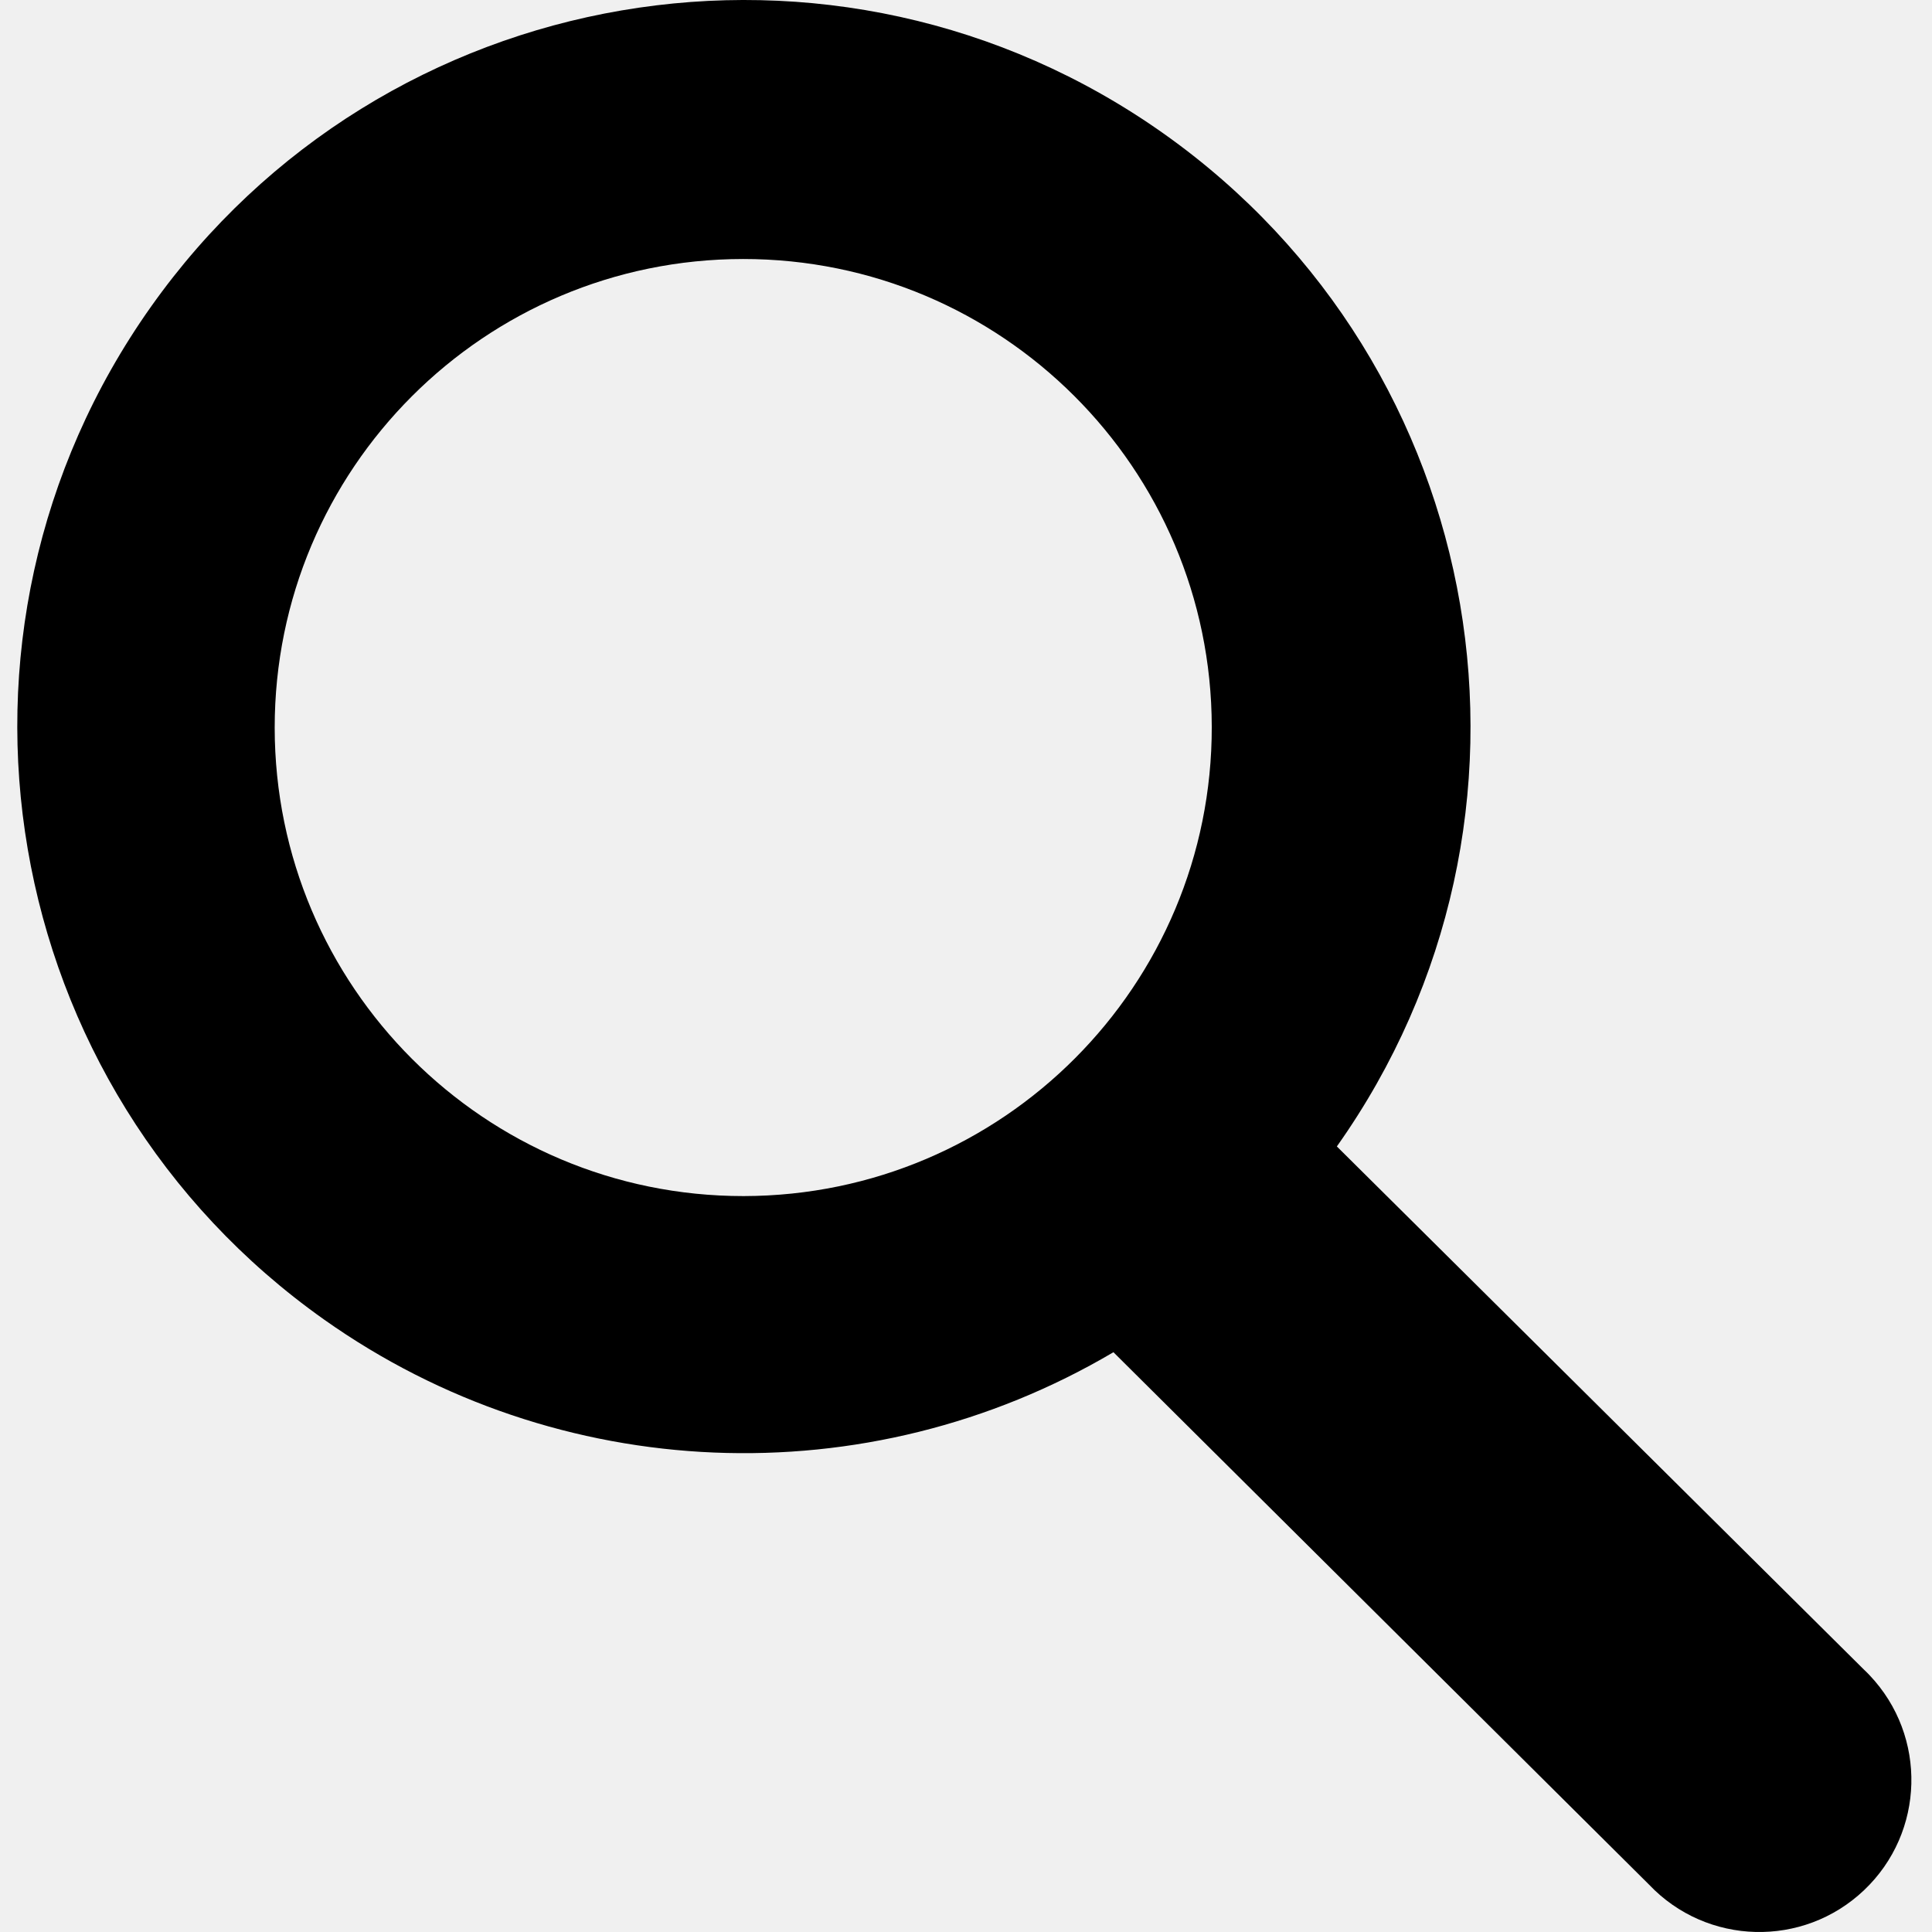
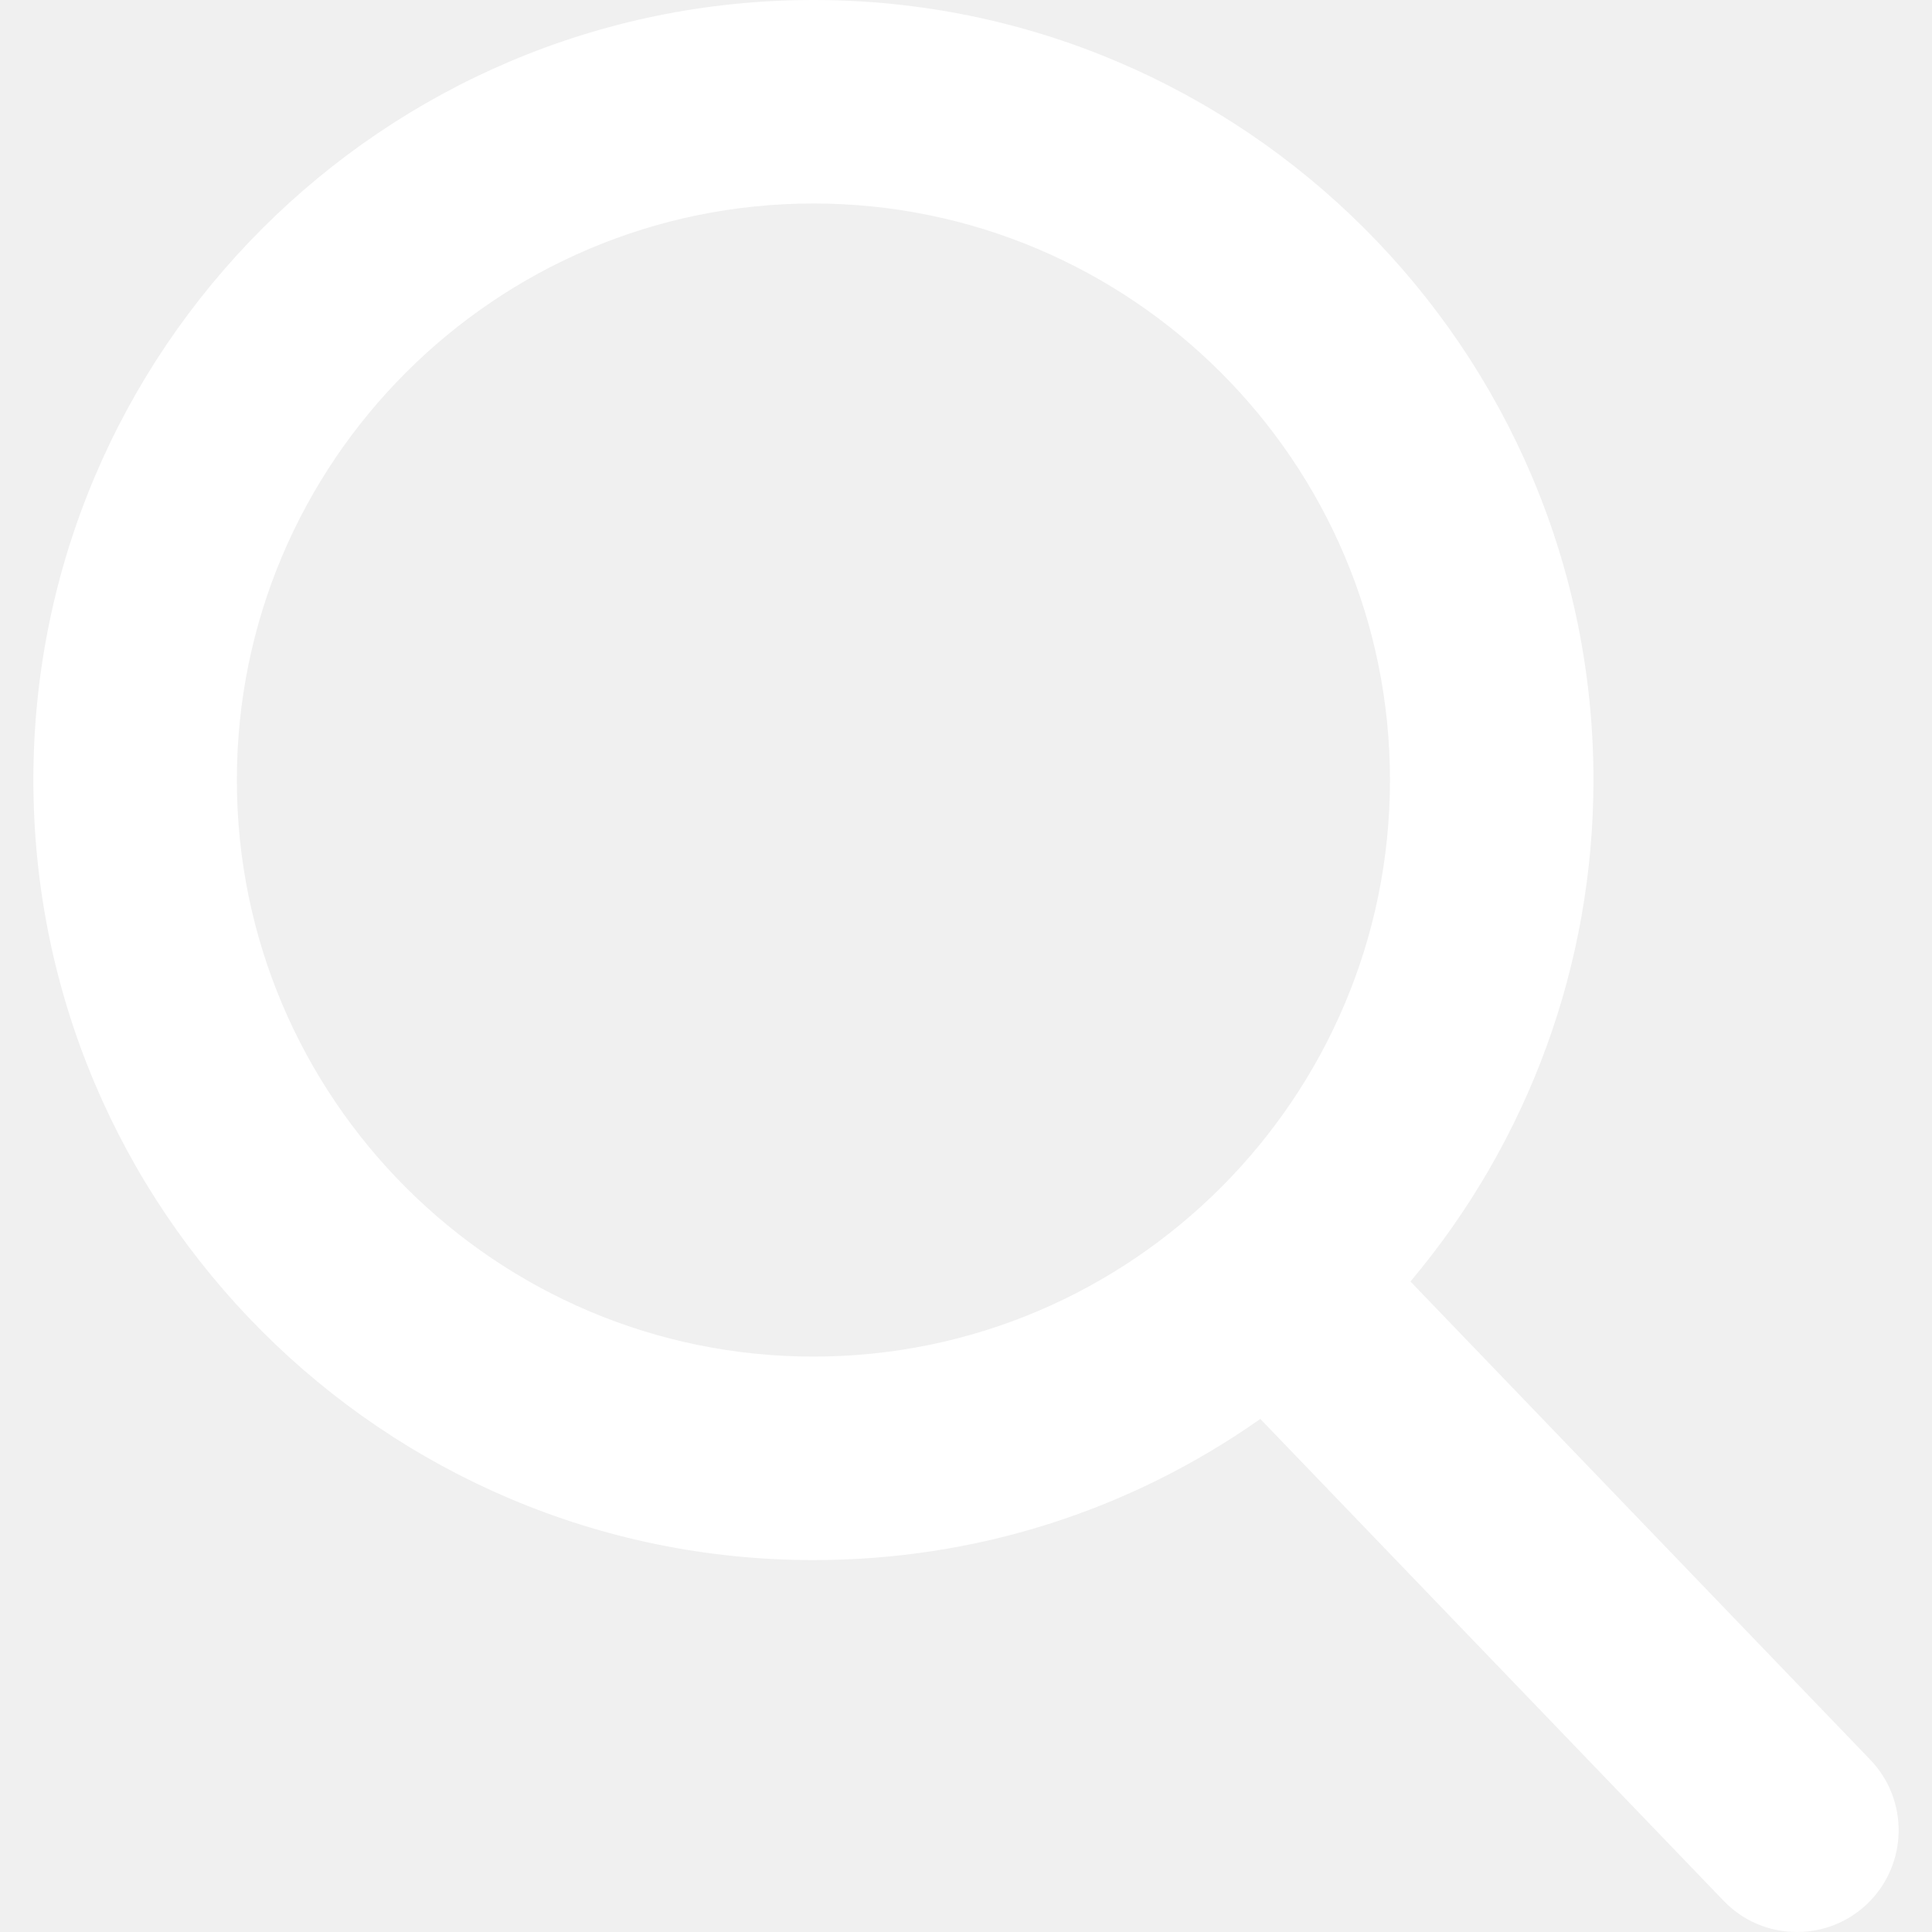
- <svg xmlns="http://www.w3.org/2000/svg" height="136pt" version="1.1" viewBox="-1 0 136 136.219" width="136pt">
-   <g id="surface1">
-     <path d="M 93.148 80.832 C 109.5 57.742 104.031 25.77 80.941 9.422 C 57.852 -6.926 25.879 -1.461 9.531 21.633 C -6.816 44.723 -1.352 76.691 21.742 93.039 C 38.223 104.707 60.012 105.605 77.395 95.34 L 115.164 132.883 C 119.242 137.176 126.027 137.348 130.32 133.27 C 134.613 129.195 134.785 122.41 130.711 118.117 C 130.582 117.98 130.457 117.855 130.32 117.727 Z M 51.309 84.332 C 33.062 84.336 18.27 69.555 18.258 51.309 C 18.254 33.062 33.035 18.27 51.285 18.262 C 69.508 18.254 84.293 33.012 84.328 51.234 C 84.359 69.484 69.586 84.301 51.332 84.332 C 51.324 84.332 51.32 84.332 51.309 84.332 Z M 51.309 84.332 " style=" stroke:none;fill-rule:nonzero;fill:rgb(0%,0%,0%);fill-opacity:1;" />
+ <svg xmlns="http://www.w3.org/2000/svg" version="1.1" width="512" height="512" x="0" y="0" viewBox="0 0 56.966 56.966" style="enable-background:new 0 0 512 512" xml:space="preserve">
+   <g>
+     <path d="M55.146,51.887L41.588,37.786c3.486-4.144,5.396-9.358,5.396-14.786c0-12.682-10.318-23-23-23s-23,10.318-23,23  s10.318,23,23,23c4.761,0,9.298-1.436,13.177-4.162l13.661,14.208c0.571,0.593,1.339,0.92,2.162,0.92  c0.779,0,1.518-0.297,2.079-0.837C56.255,54.982,56.293,53.08,55.146,51.887z M23.984,6c9.374,0,17,7.626,17,17s-7.626,17-17,17  s-17-7.626-17-17S14.61,6,23.984,6z" fill="#ffffff" data-original="#000000" style="" />
+     <g>
+ </g>
+     <g>
+ </g>
+     <g>
+ </g>
+     <g>
+ </g>
+     <g>
+ </g>
+     <g>
+ </g>
+     <g>
+ </g>
+     <g>
+ </g>
+     <g>
+ </g>
+     <g>
+ </g>
+     <g>
+ </g>
+     <g>
+ </g>
+     <g>
+ </g>
+     <g>
+ </g>
+     <g>
+ </g>
  </g>
</svg>
